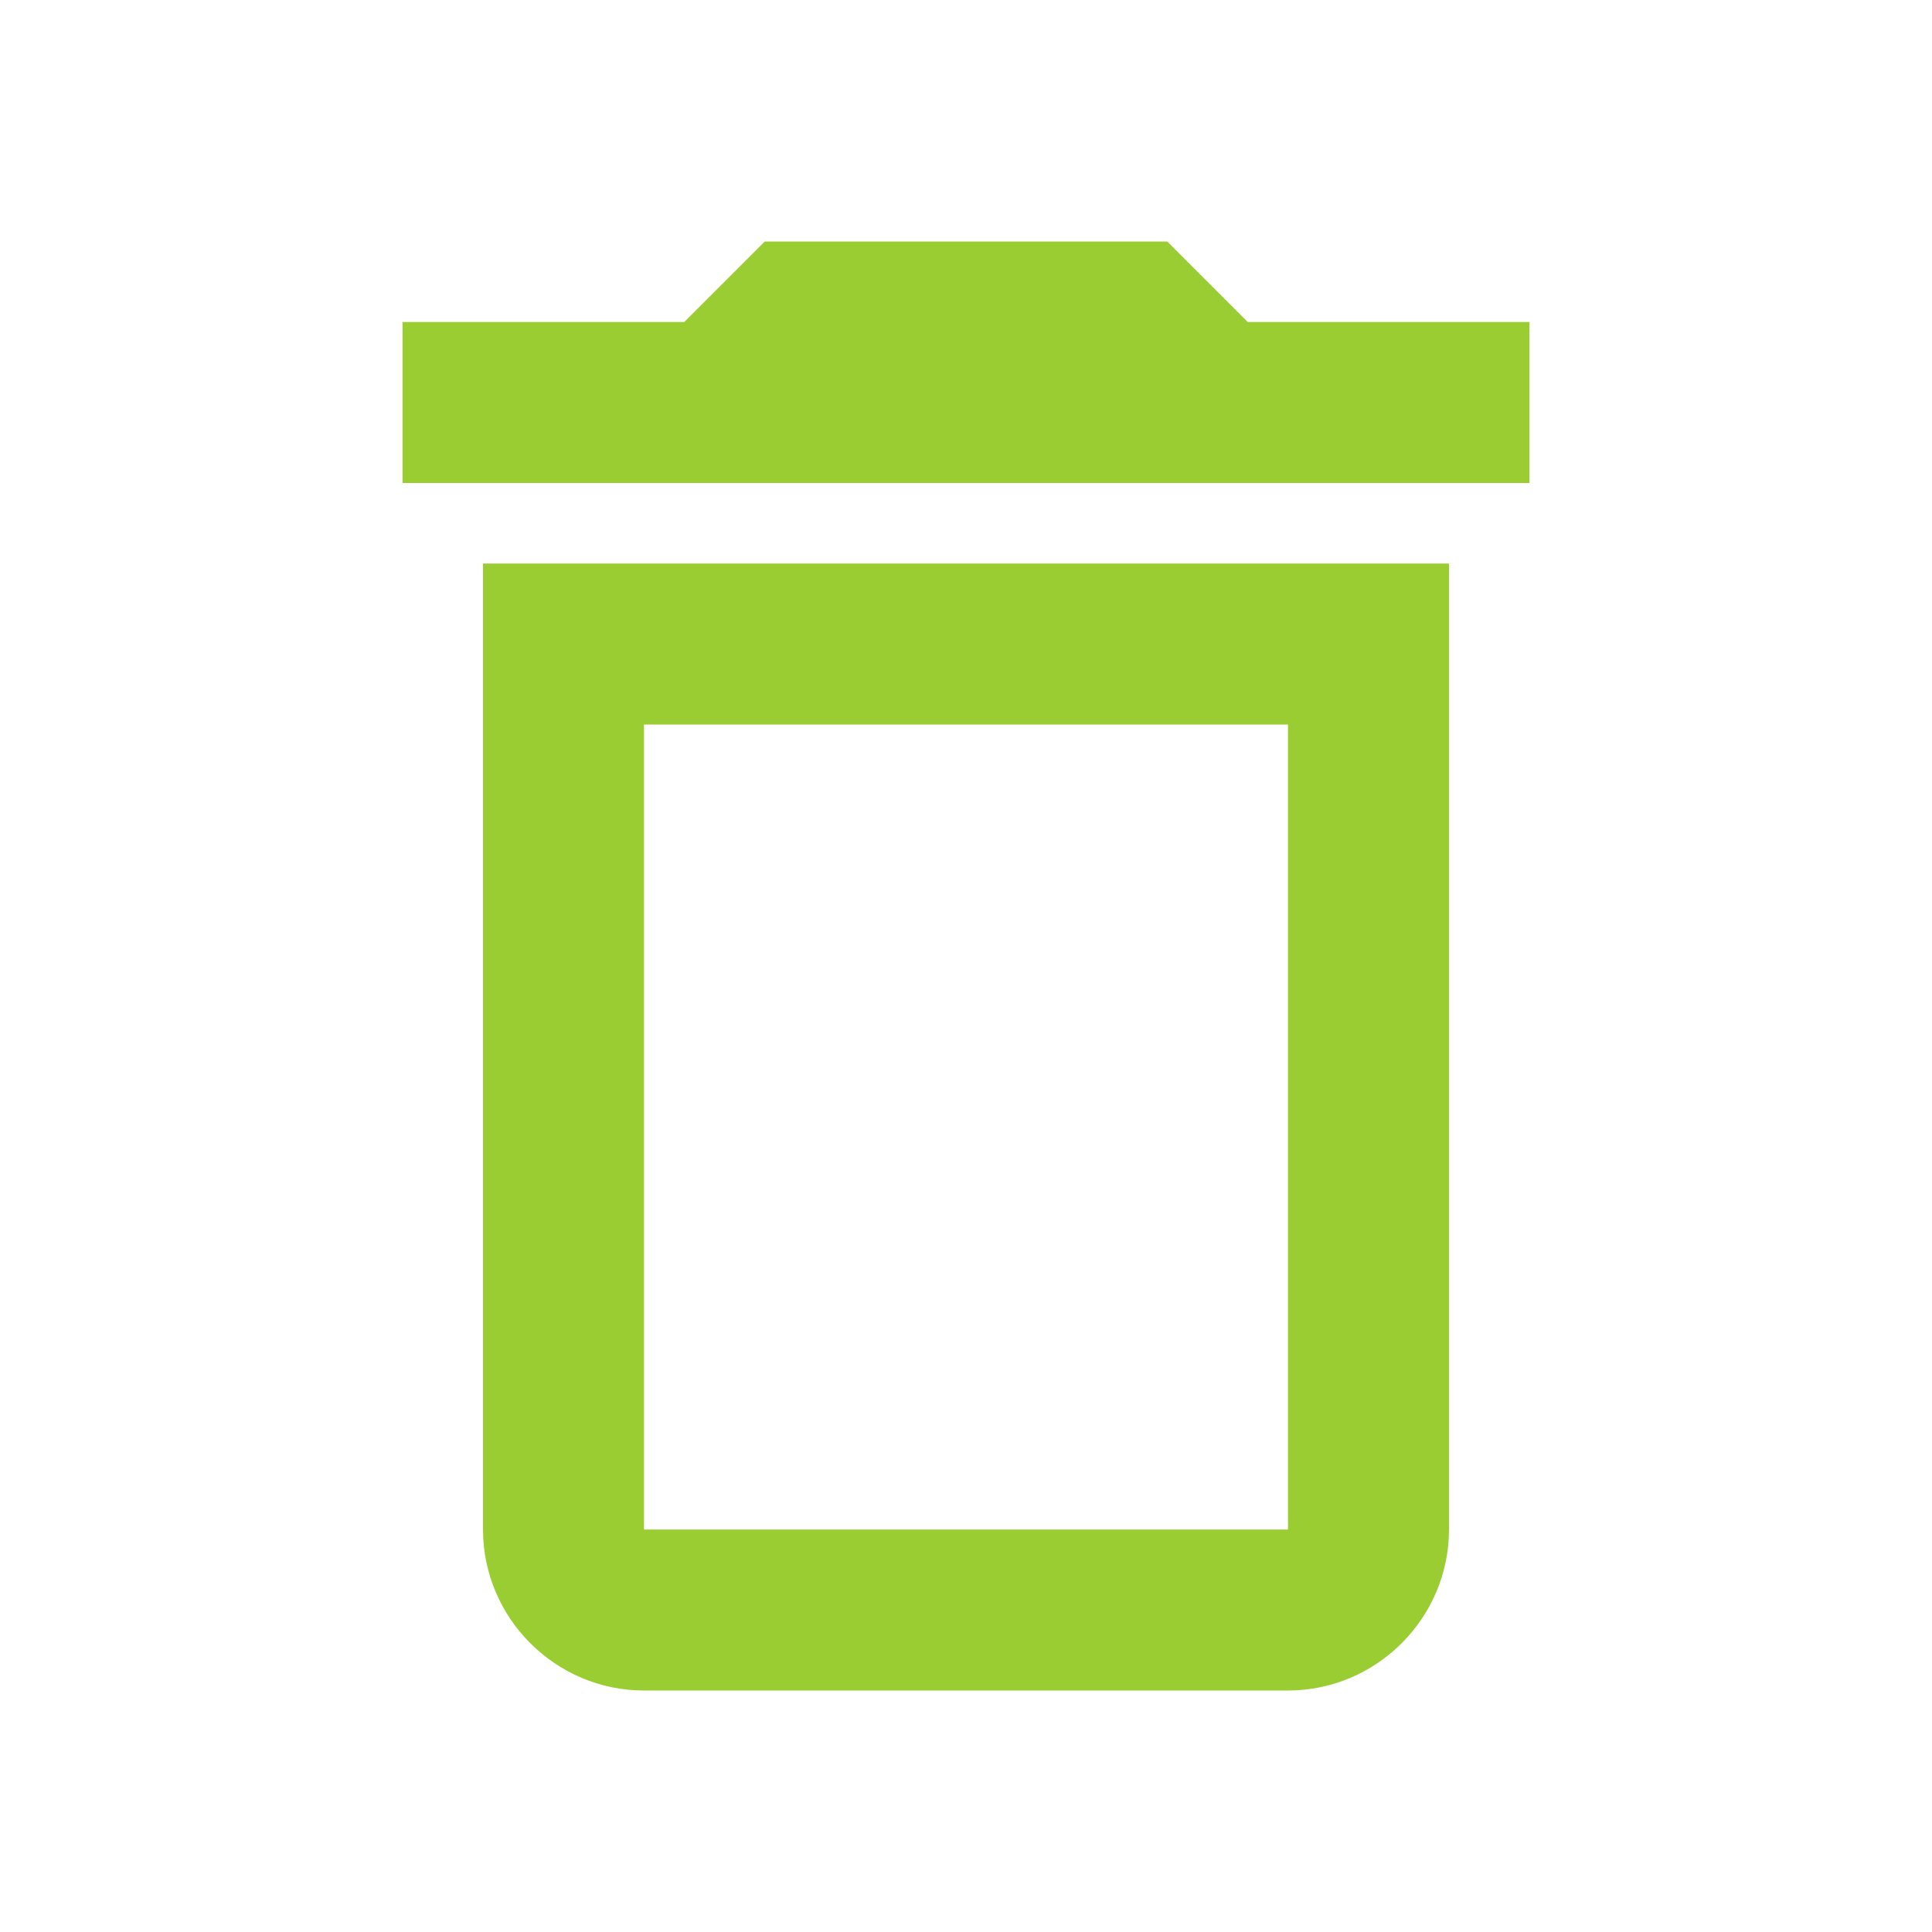
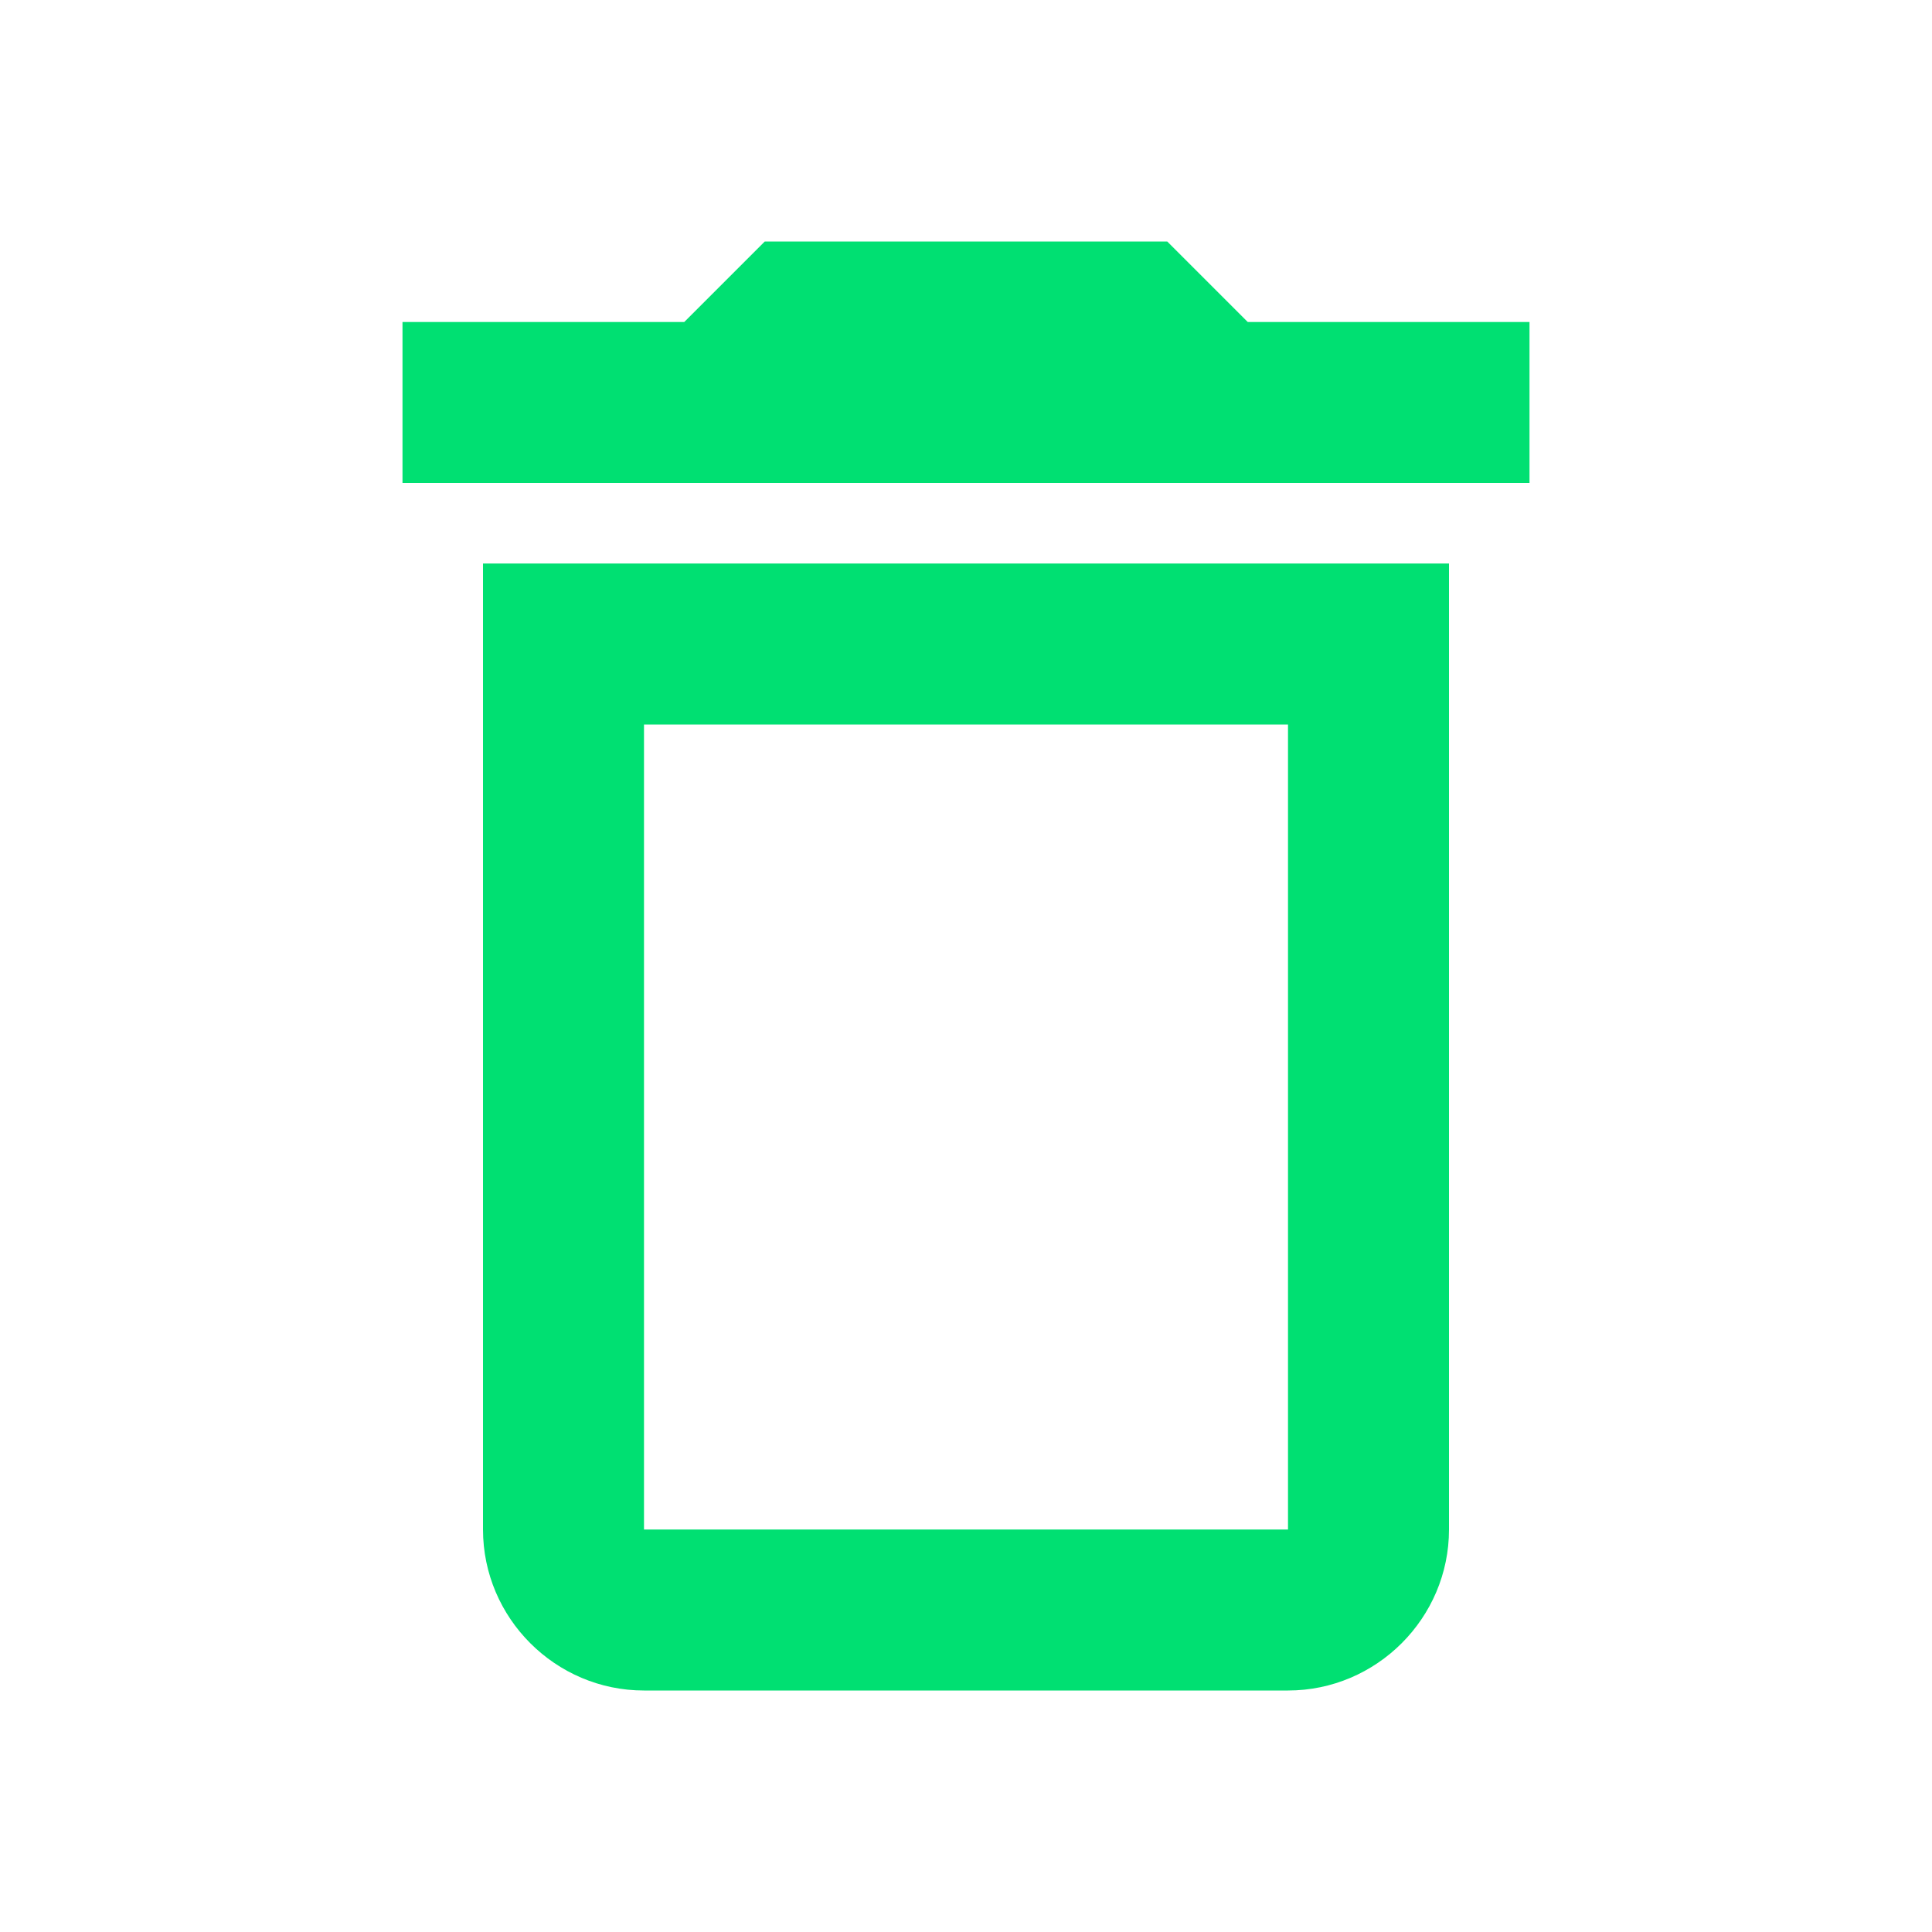
- <svg xmlns="http://www.w3.org/2000/svg" height="24px" viewBox="0 0 24 24" width="24px" fill="yellowgreen">
+ <svg xmlns="http://www.w3.org/2000/svg" height="24px" viewBox="0 0 24 24" width="24px" fill="#00e072">
  <path d="M0 0h24v24H0V0z" fill="none" />
  <path d="M6 19c0 1.1.9 2 2 2h8c1.1 0 2-.9 2-2V7H6v12zM8 9h8v10H8V9zm7.5-5l-1-1h-5l-1 1H5v2h14V4h-3.5z" />
</svg>
